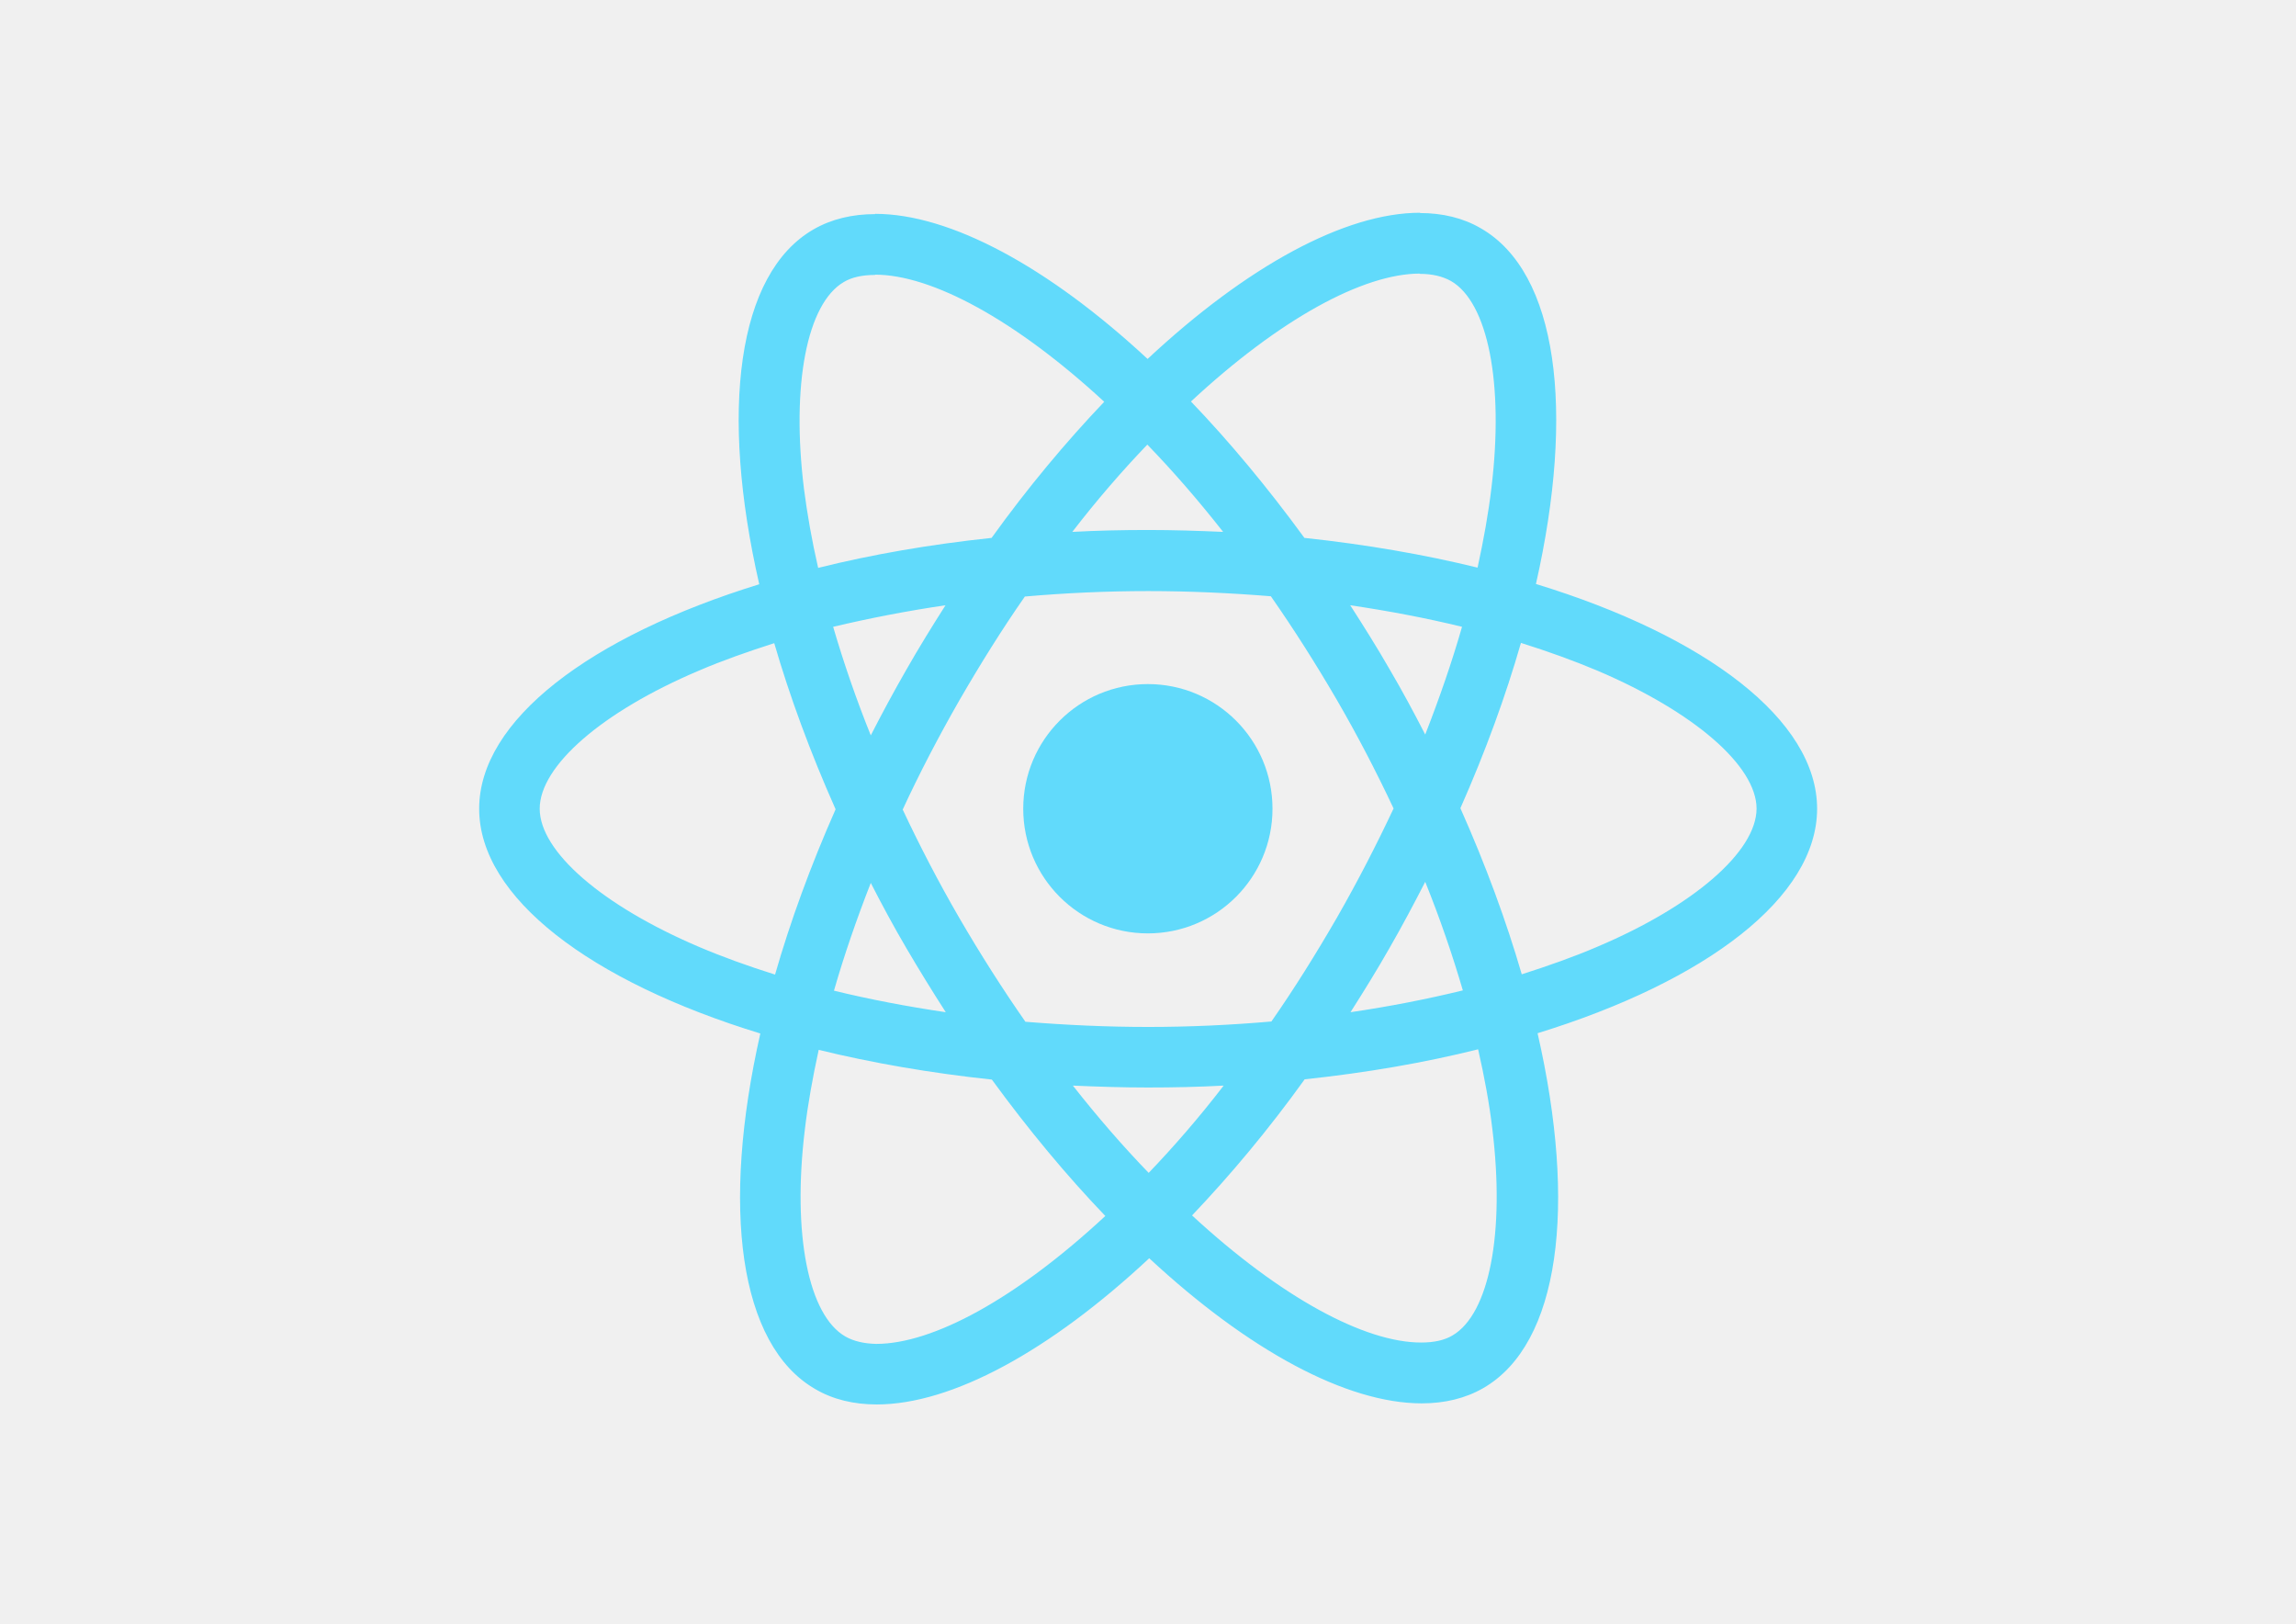
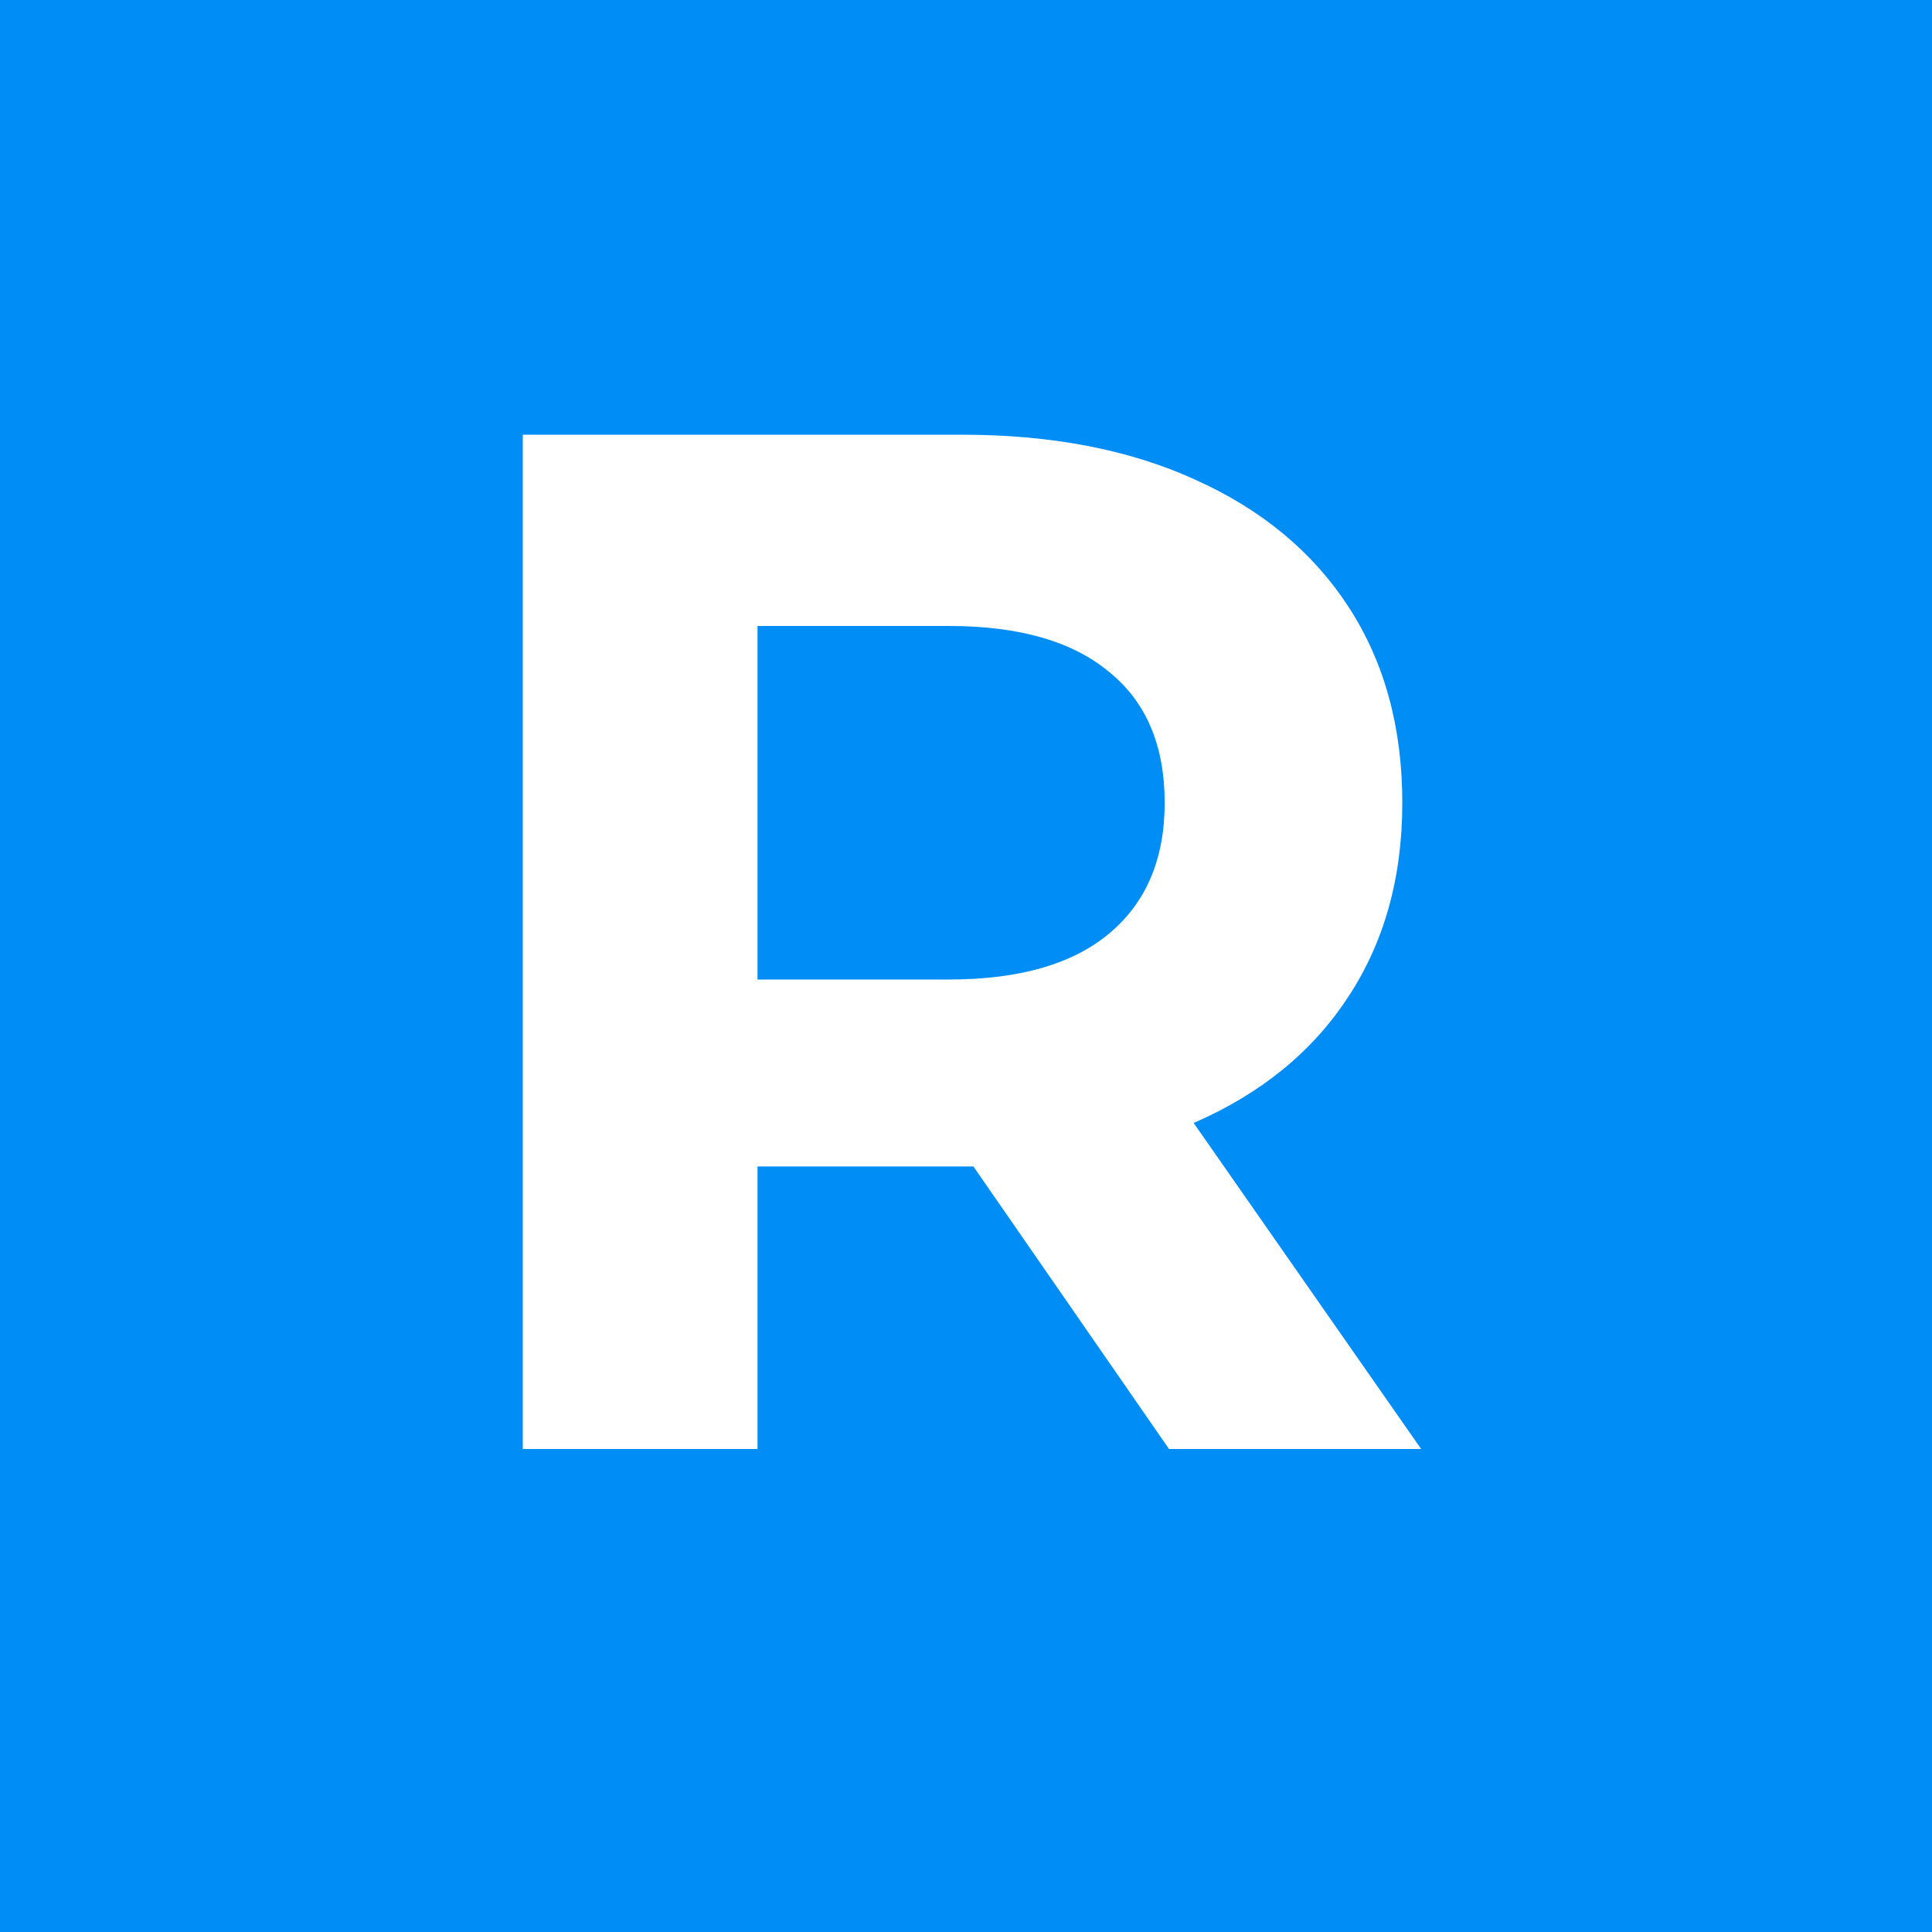
- <svg xmlns="http://www.w3.org/2000/svg" viewBox="0 0 841.9 595.3">
-   <g fill="#61DAFB">
-     <path d="M666.3 296.5c0-32.5-40.7-63.3-103.1-82.4 14.4-63.6 8-114.2-20.2-130.4-6.5-3.8-14.1-5.6-22.4-5.6v22.3c4.6 0 8.3.9 11.4 2.6 13.6 7.8 19.5 37.5 14.9 75.7-1.1 9.4-2.9 19.3-5.1 29.4-19.6-4.8-41-8.5-63.5-10.9-13.5-18.5-27.5-35.3-41.6-50 32.6-30.3 63.2-46.9 84-46.9V78c-27.5 0-63.5 19.6-99.9 53.6-36.4-33.8-72.4-53.2-99.9-53.2v22.3c20.7 0 51.4 16.5 84 46.6-14 14.7-28 31.4-41.3 49.9-22.6 2.4-44 6.1-63.6 11-2.3-10-4-19.7-5.2-29-4.7-38.2 1.1-67.9 14.6-75.8 3-1.8 6.9-2.6 11.5-2.6V78.5c-8.4 0-16 1.8-22.6 5.6-28.1 16.2-34.4 66.7-19.9 130.1-62.2 19.2-102.7 49.9-102.7 82.3 0 32.5 40.7 63.3 103.1 82.4-14.4 63.6-8 114.2 20.2 130.4 6.5 3.8 14.1 5.6 22.5 5.6 27.5 0 63.5-19.6 99.9-53.6 36.4 33.8 72.4 53.2 99.9 53.2 8.4 0 16-1.8 22.6-5.6 28.1-16.2 34.4-66.7 19.9-130.1 62-19.1 102.5-49.9 102.5-82.3zm-130.2-66.7c-3.7 12.9-8.3 26.2-13.5 39.5-4.1-8-8.4-16-13.1-24-4.6-8-9.5-15.8-14.4-23.4 14.2 2.1 27.9 4.7 41 7.9zm-45.8 106.5c-7.8 13.5-15.8 26.3-24.1 38.2-14.9 1.3-30 2-45.2 2-15.1 0-30.2-.7-45-1.9-8.3-11.9-16.4-24.6-24.2-38-7.6-13.1-14.5-26.4-20.8-39.8 6.2-13.4 13.2-26.8 20.7-39.9 7.8-13.5 15.8-26.3 24.1-38.2 14.9-1.3 30-2 45.2-2 15.1 0 30.2.7 45 1.9 8.3 11.9 16.4 24.6 24.2 38 7.6 13.1 14.5 26.4 20.8 39.8-6.3 13.4-13.2 26.8-20.7 39.9zm32.3-13c5.4 13.4 10 26.8 13.8 39.8-13.1 3.2-26.9 5.9-41.2 8 4.9-7.7 9.8-15.6 14.4-23.7 4.6-8 8.9-16.1 13-24.1zM421.2 430c-9.3-9.6-18.6-20.3-27.8-32 9 .4 18.2.7 27.5.7 9.4 0 18.7-.2 27.8-.7-9 11.7-18.3 22.4-27.5 32zm-74.4-58.9c-14.2-2.1-27.9-4.7-41-7.9 3.7-12.9 8.3-26.2 13.5-39.5 4.1 8 8.4 16 13.1 24 4.7 8 9.5 15.8 14.4 23.4zM420.7 163c9.3 9.6 18.6 20.3 27.8 32-9-.4-18.2-.7-27.5-.7-9.4 0-18.7.2-27.8.7 9-11.7 18.3-22.4 27.5-32zm-74 58.9c-4.9 7.7-9.8 15.6-14.4 23.7-4.6 8-8.9 16-13 24-5.4-13.4-10-26.8-13.8-39.8 13.1-3.1 26.9-5.8 41.2-7.9zm-90.5 125.2c-35.4-15.1-58.3-34.9-58.3-50.6 0-15.7 22.9-35.6 58.3-50.6 8.6-3.7 18-7 27.7-10.1 5.7 19.6 13.2 40 22.5 60.9-9.2 20.8-16.6 41.1-22.2 60.6-9.9-3.1-19.3-6.5-28-10.2zM310 490c-13.6-7.8-19.5-37.5-14.9-75.7 1.1-9.4 2.9-19.3 5.1-29.4 19.6 4.8 41 8.5 63.5 10.9 13.5 18.5 27.5 35.3 41.6 50-32.6 30.3-63.2 46.9-84 46.9-4.5-.1-8.3-1-11.3-2.7zm237.2-76.2c4.7 38.2-1.1 67.9-14.6 75.8-3 1.8-6.9 2.6-11.5 2.6-20.7 0-51.4-16.5-84-46.6 14-14.7 28-31.4 41.3-49.9 22.6-2.4 44-6.1 63.6-11 2.3 10.1 4.1 19.8 5.2 29.1zm38.5-66.7c-8.6 3.7-18 7-27.7 10.1-5.7-19.6-13.2-40-22.5-60.9 9.2-20.8 16.6-41.1 22.2-60.6 9.9 3.1 19.3 6.5 28.1 10.2 35.4 15.1 58.3 34.9 58.3 50.6-.1 15.7-23 35.6-58.4 50.6zM320.8 78.4z" />
-     <circle cx="420.9" cy="296.5" r="45.7" />
-     <path d="M520.5 78.1z" />
-   </g>
+ <svg xmlns="http://www.w3.org/2000/svg" width="24" height="24" viewBox="0 0 24 24" fill="none">
+   <rect width="24" height="24" fill="#008DF6" />
+   <path d="M14.522 18L12.092 14.49H11.948H9.41V18H6.494V5.4H11.948C13.064 5.4 14.03 5.586 14.846 5.958C15.674 6.33 16.31 6.858 16.754 7.542C17.198 8.226 17.42 9.036 17.42 9.972C17.42 10.908 17.192 11.718 16.736 12.402C16.292 13.074 15.656 13.59 14.828 13.95L17.654 18H14.522ZM14.468 9.972C14.468 9.264 14.24 8.724 13.784 8.352C13.328 7.968 12.662 7.776 11.786 7.776H9.41V12.168H11.786C12.662 12.168 13.328 11.976 13.784 11.592C14.24 11.208 14.468 10.668 14.468 9.972Z" fill="white" />
</svg>
